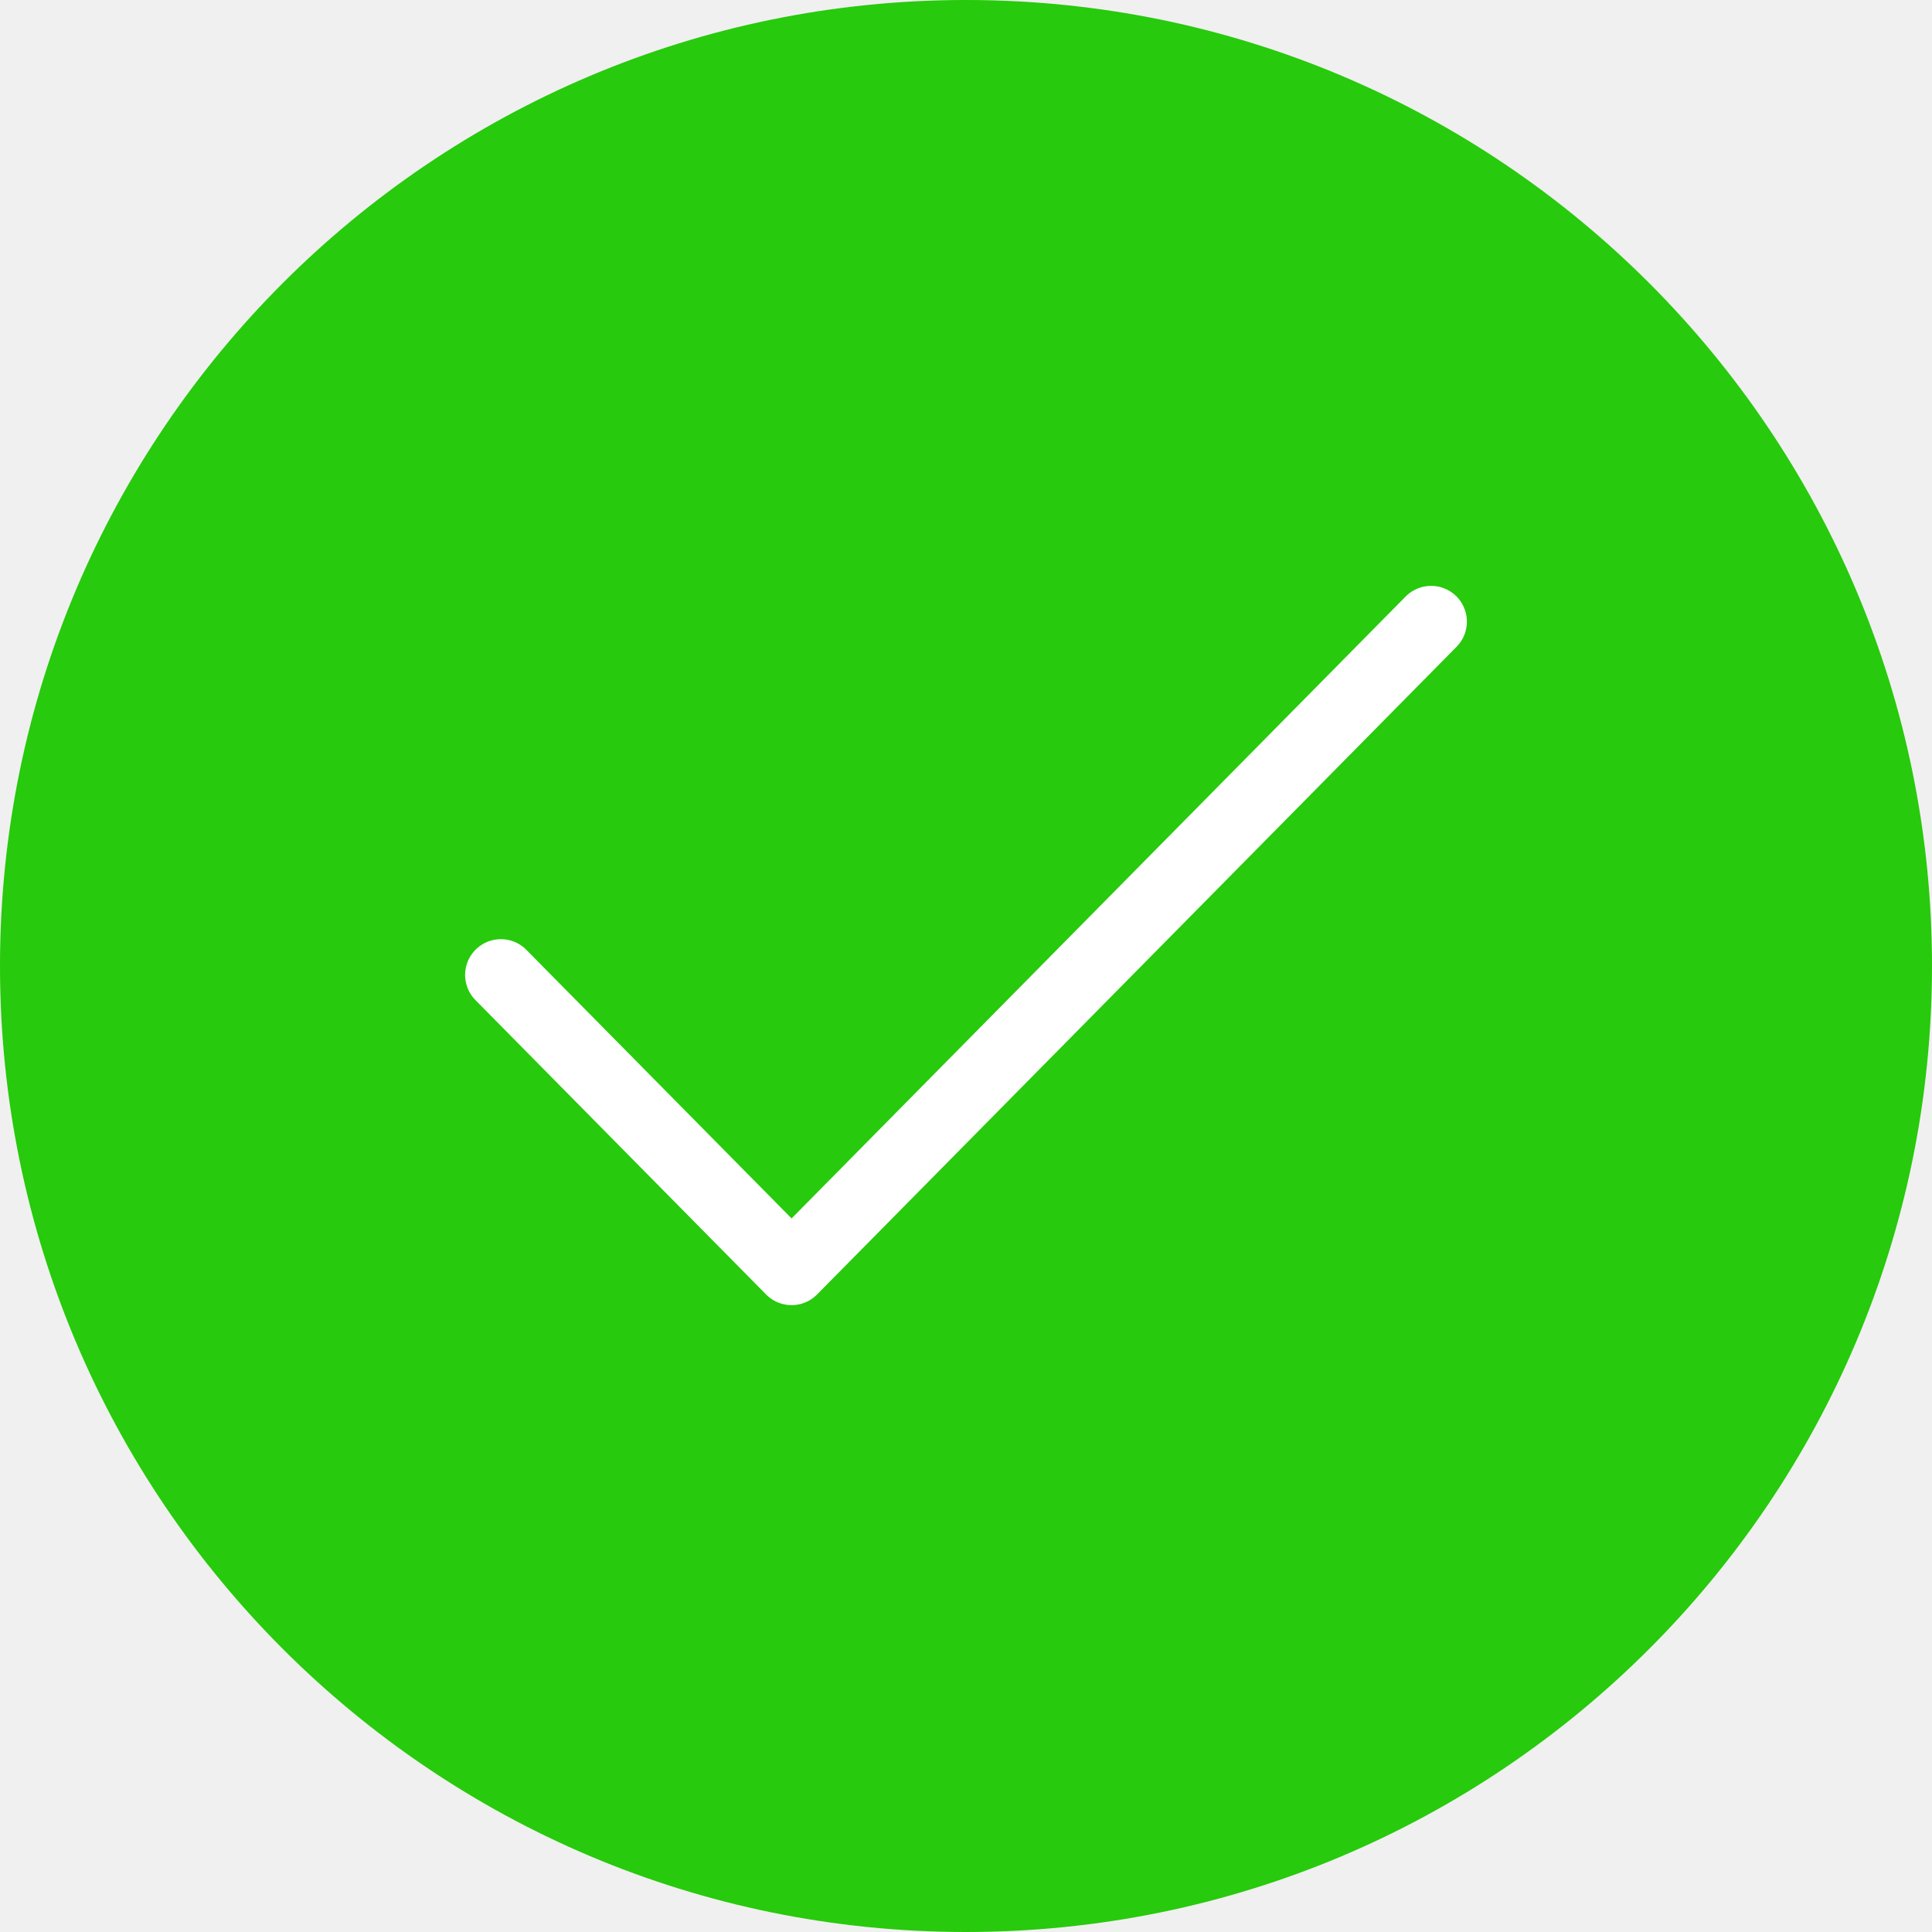
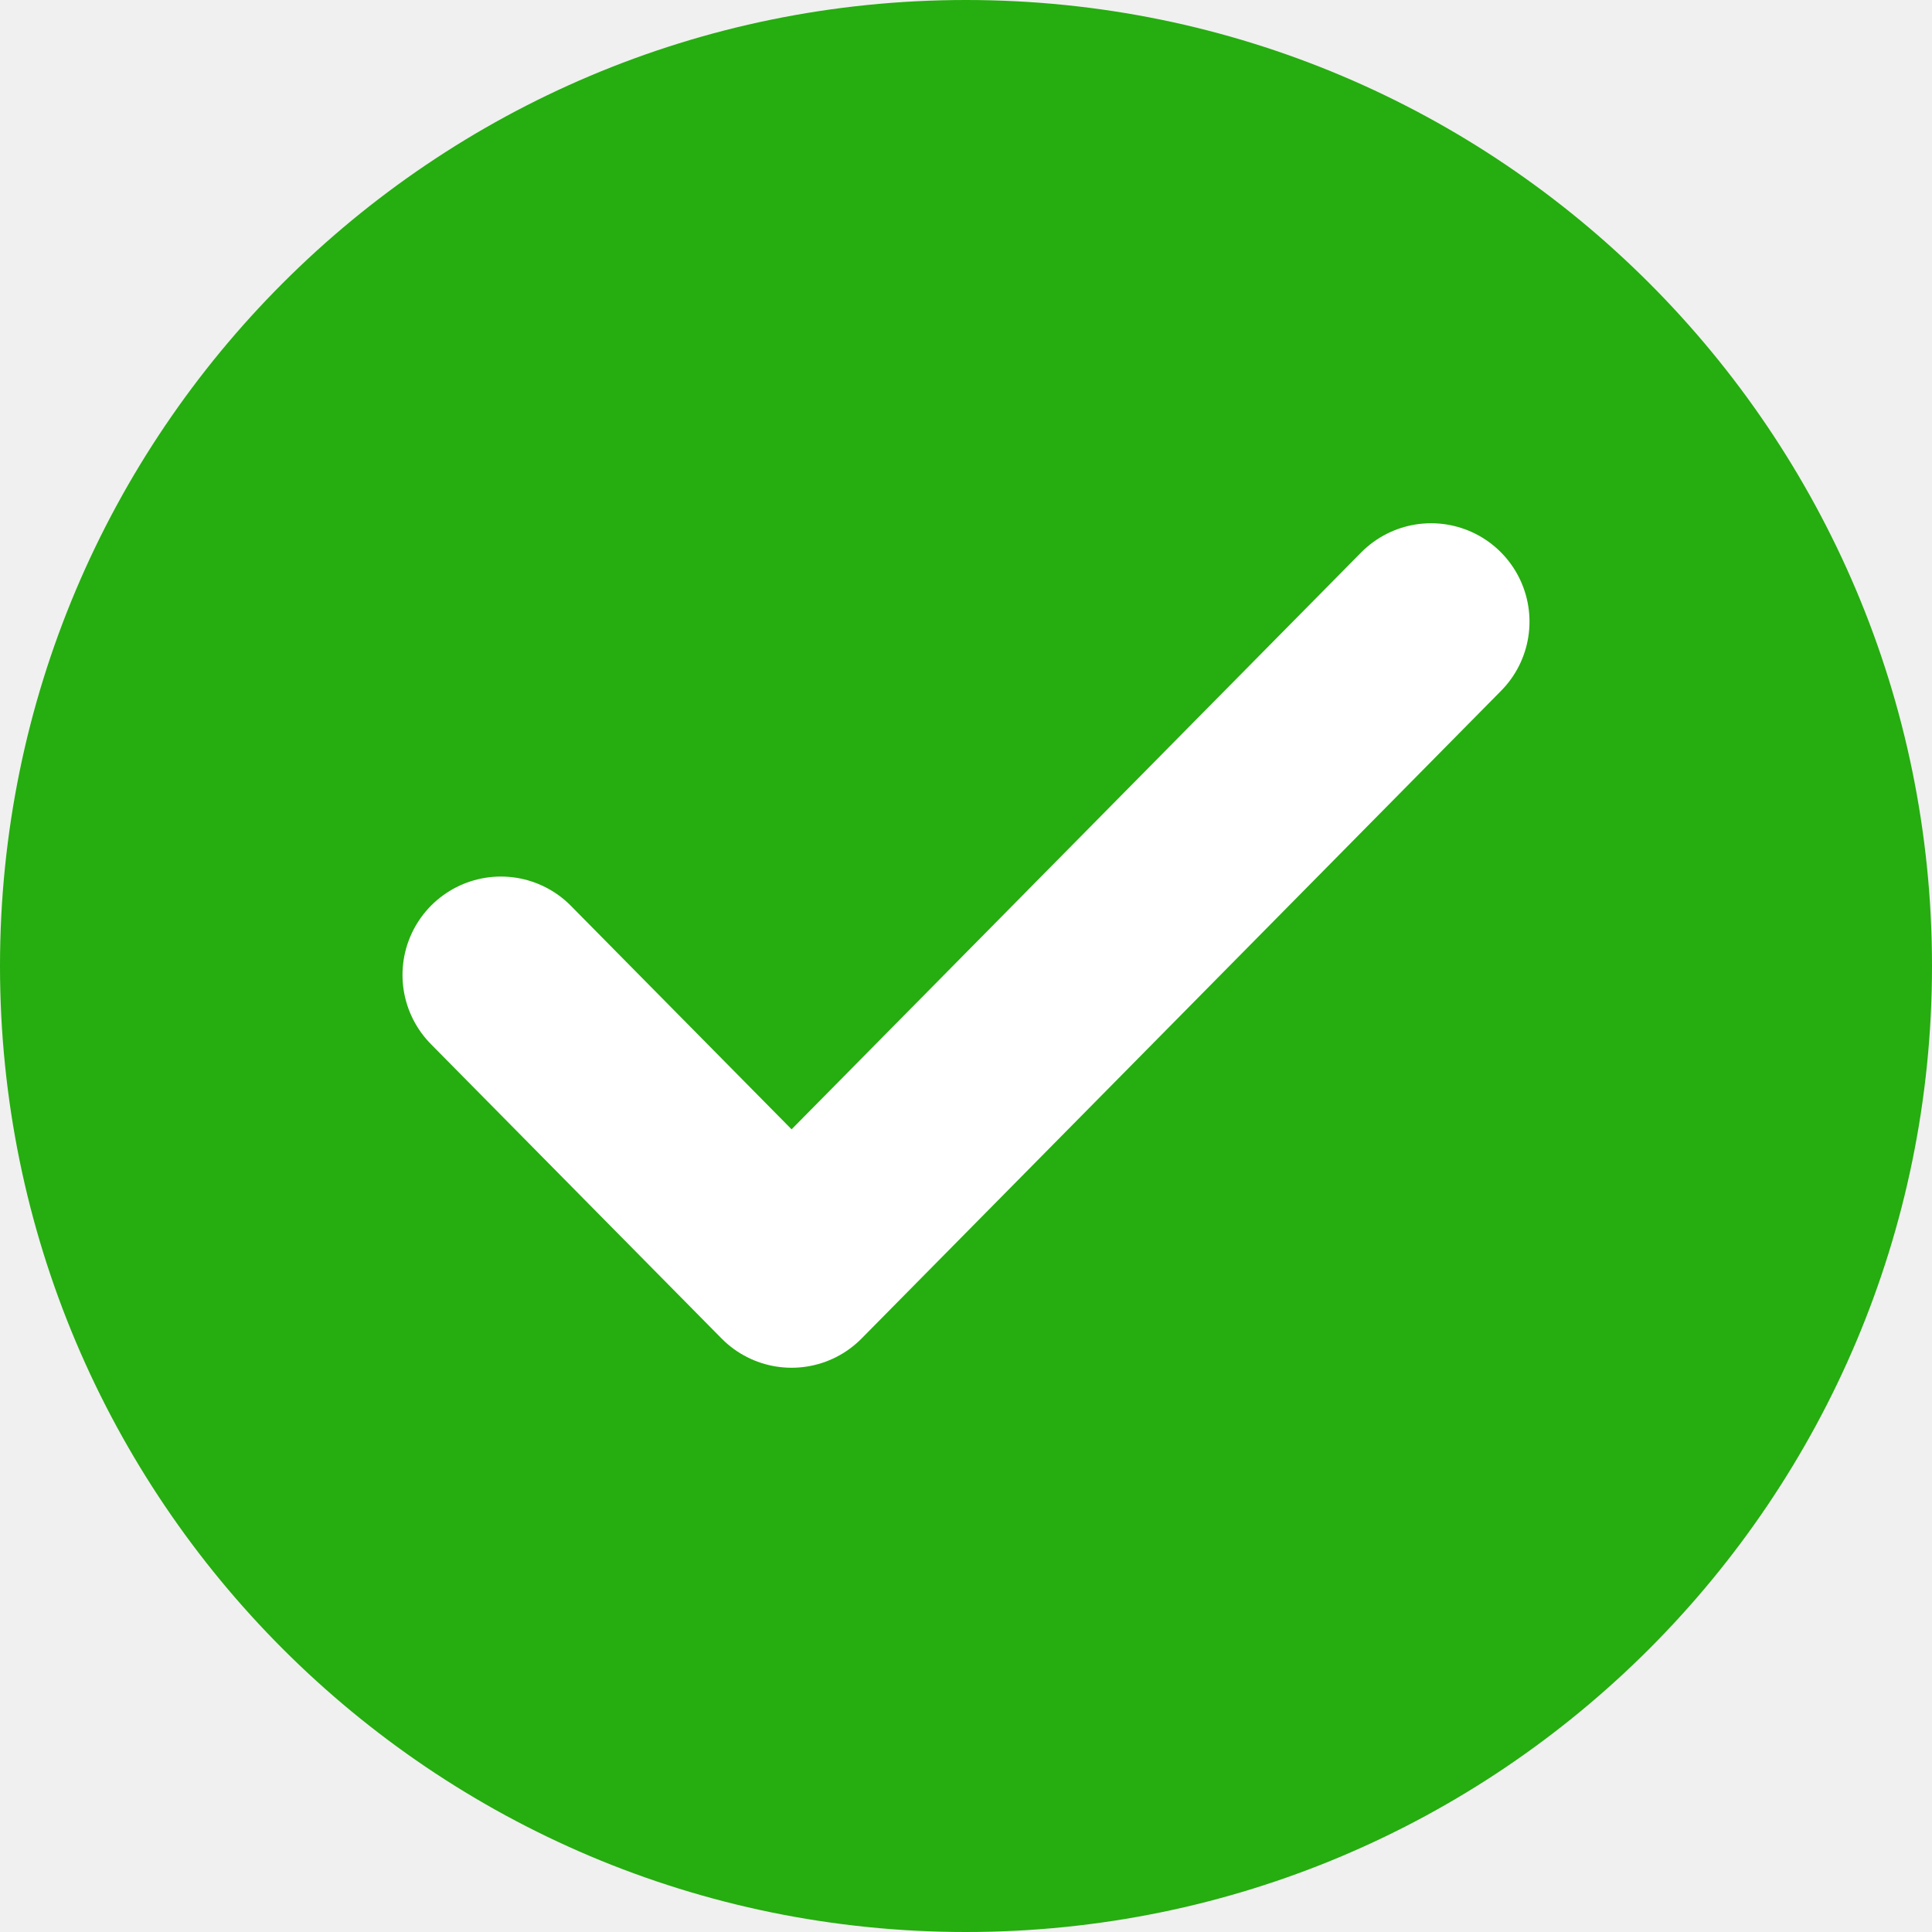
<svg xmlns="http://www.w3.org/2000/svg" width="108" height="108" viewBox="0 0 108 108" fill="none">
-   <circle cx="54" cy="54" r="54" fill="#27CA0C" />
-   <path d="M80 34.75L44.25 70.958L28 54.5" stroke="white" stroke-width="4" stroke-linecap="round" stroke-linejoin="round" />
+   <circle cx="54" cy="54" r="54" fill="#26AD10" />
+   <path d="M80 34.75L44.25 70.958L28 54.5" stroke="white" stroke-width="11" stroke-linecap="round" stroke-linejoin="round" />
</svg>
